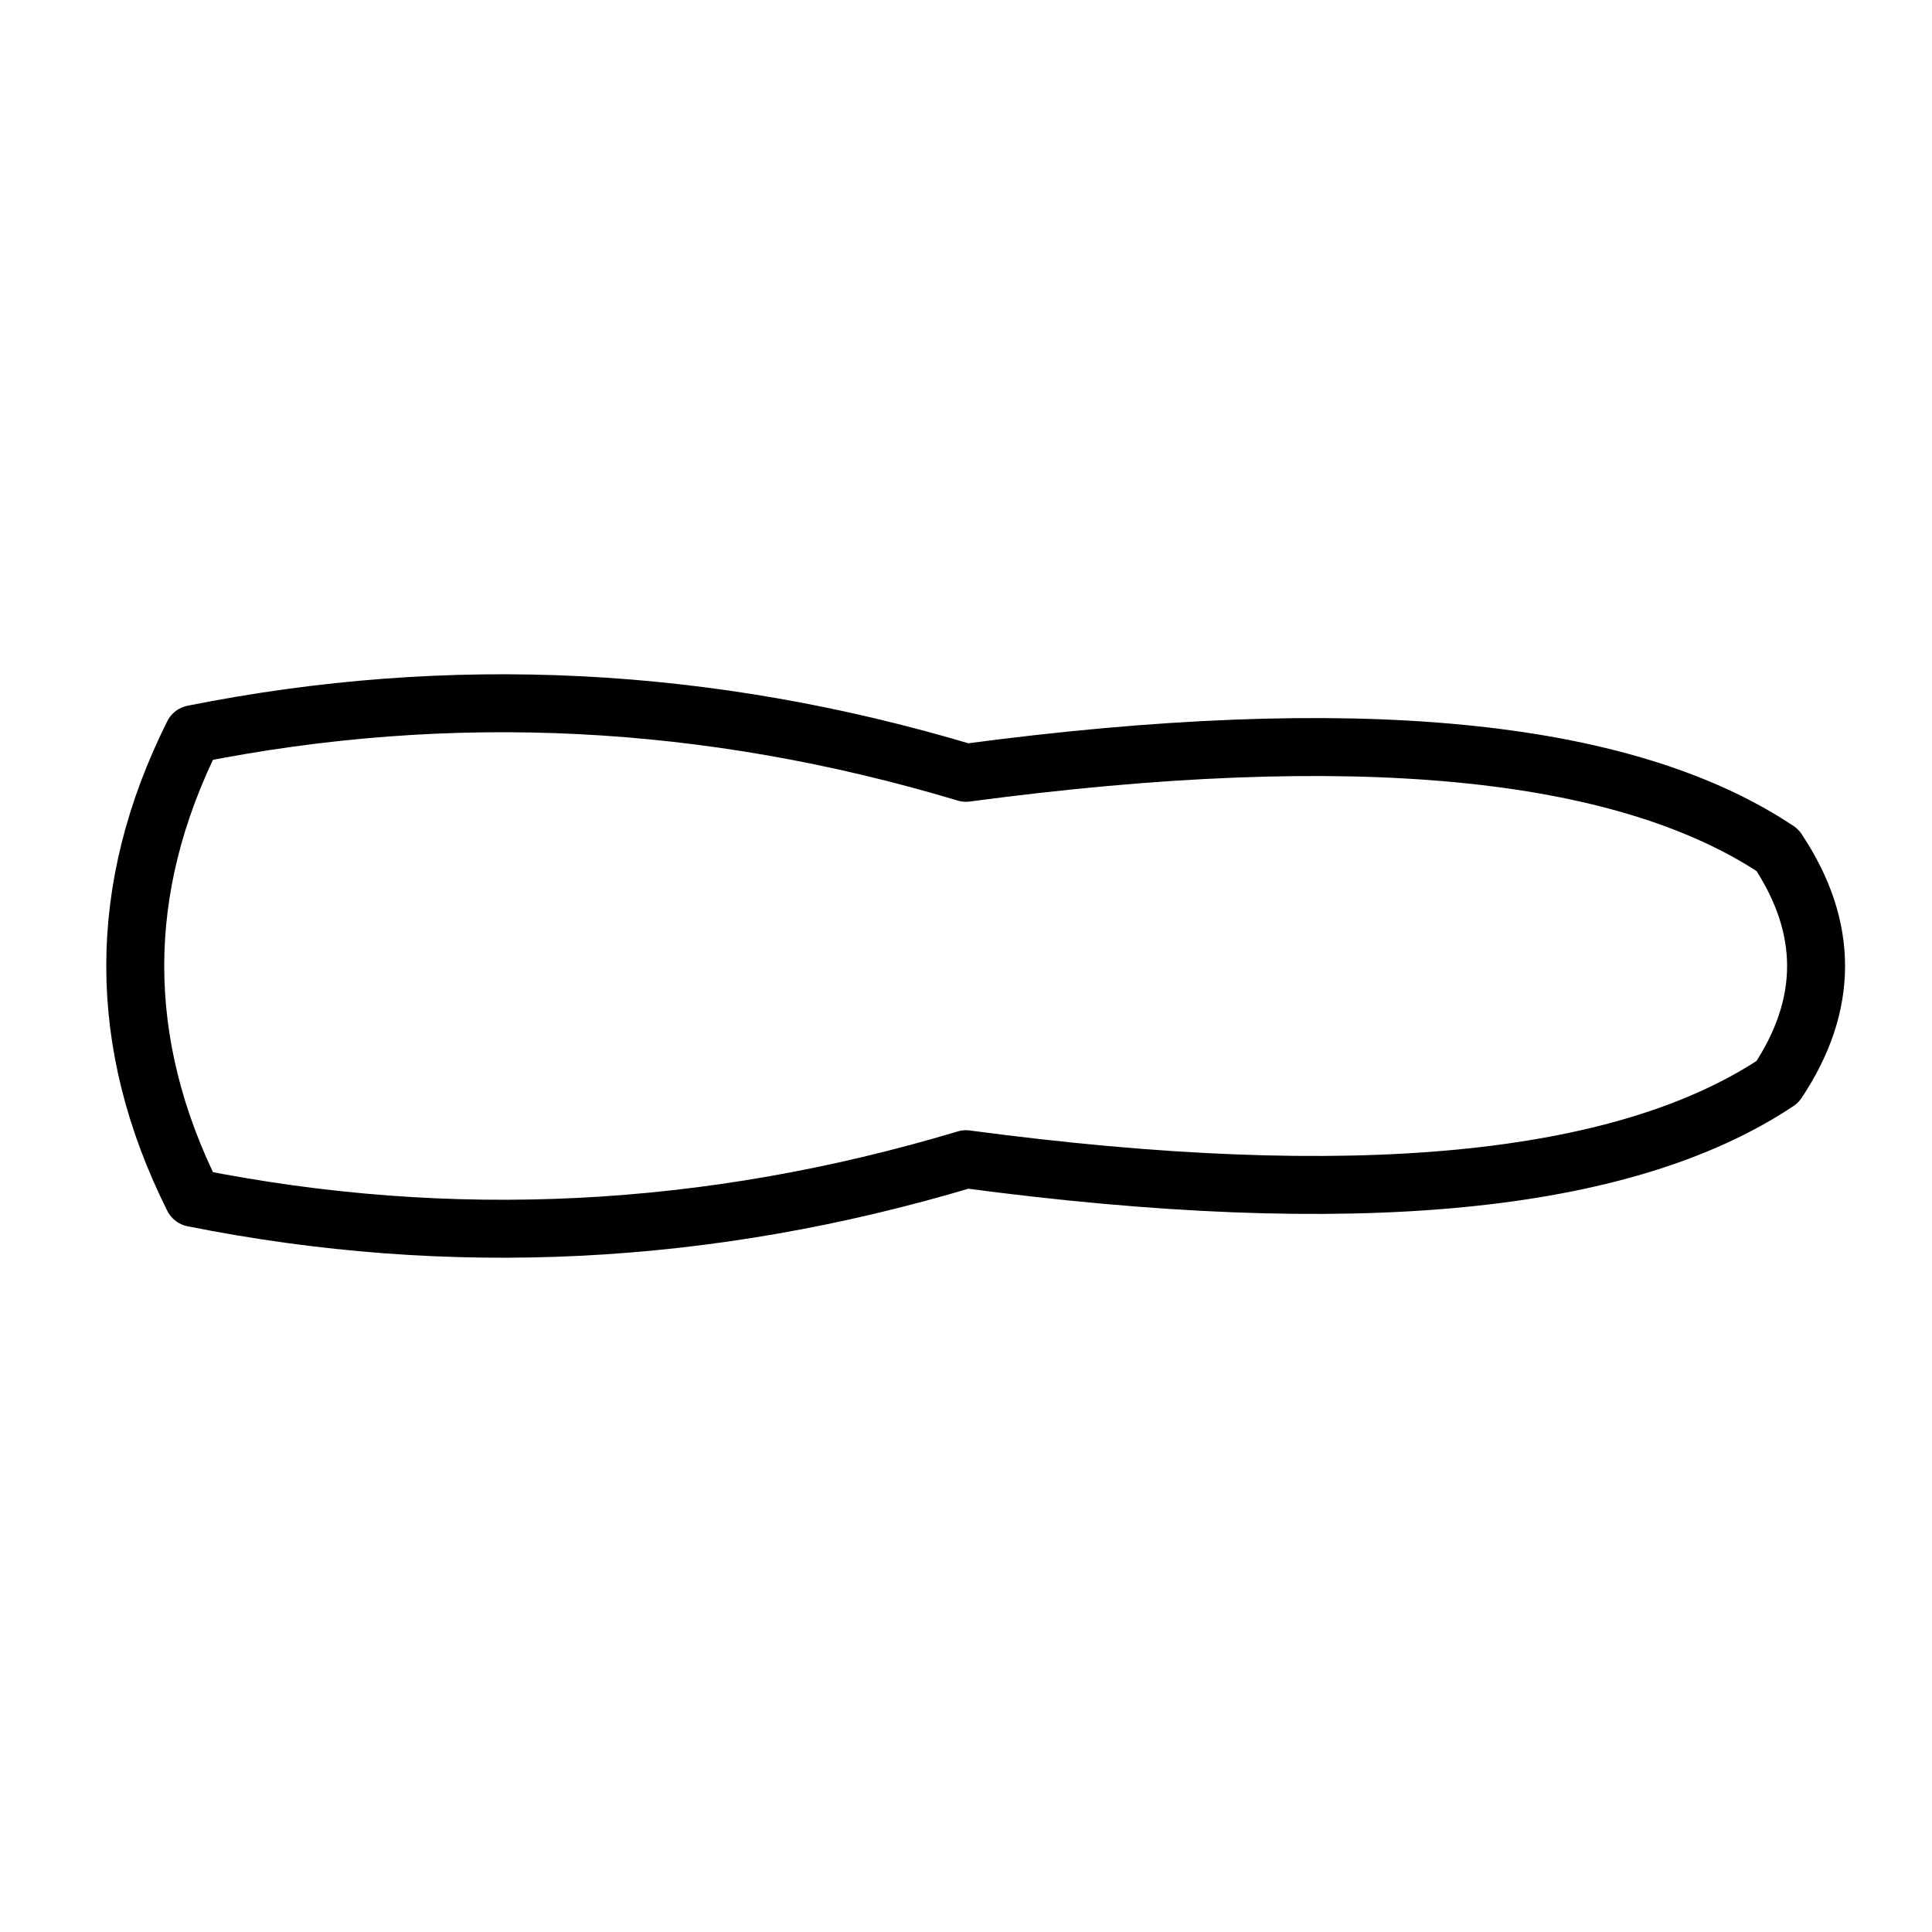
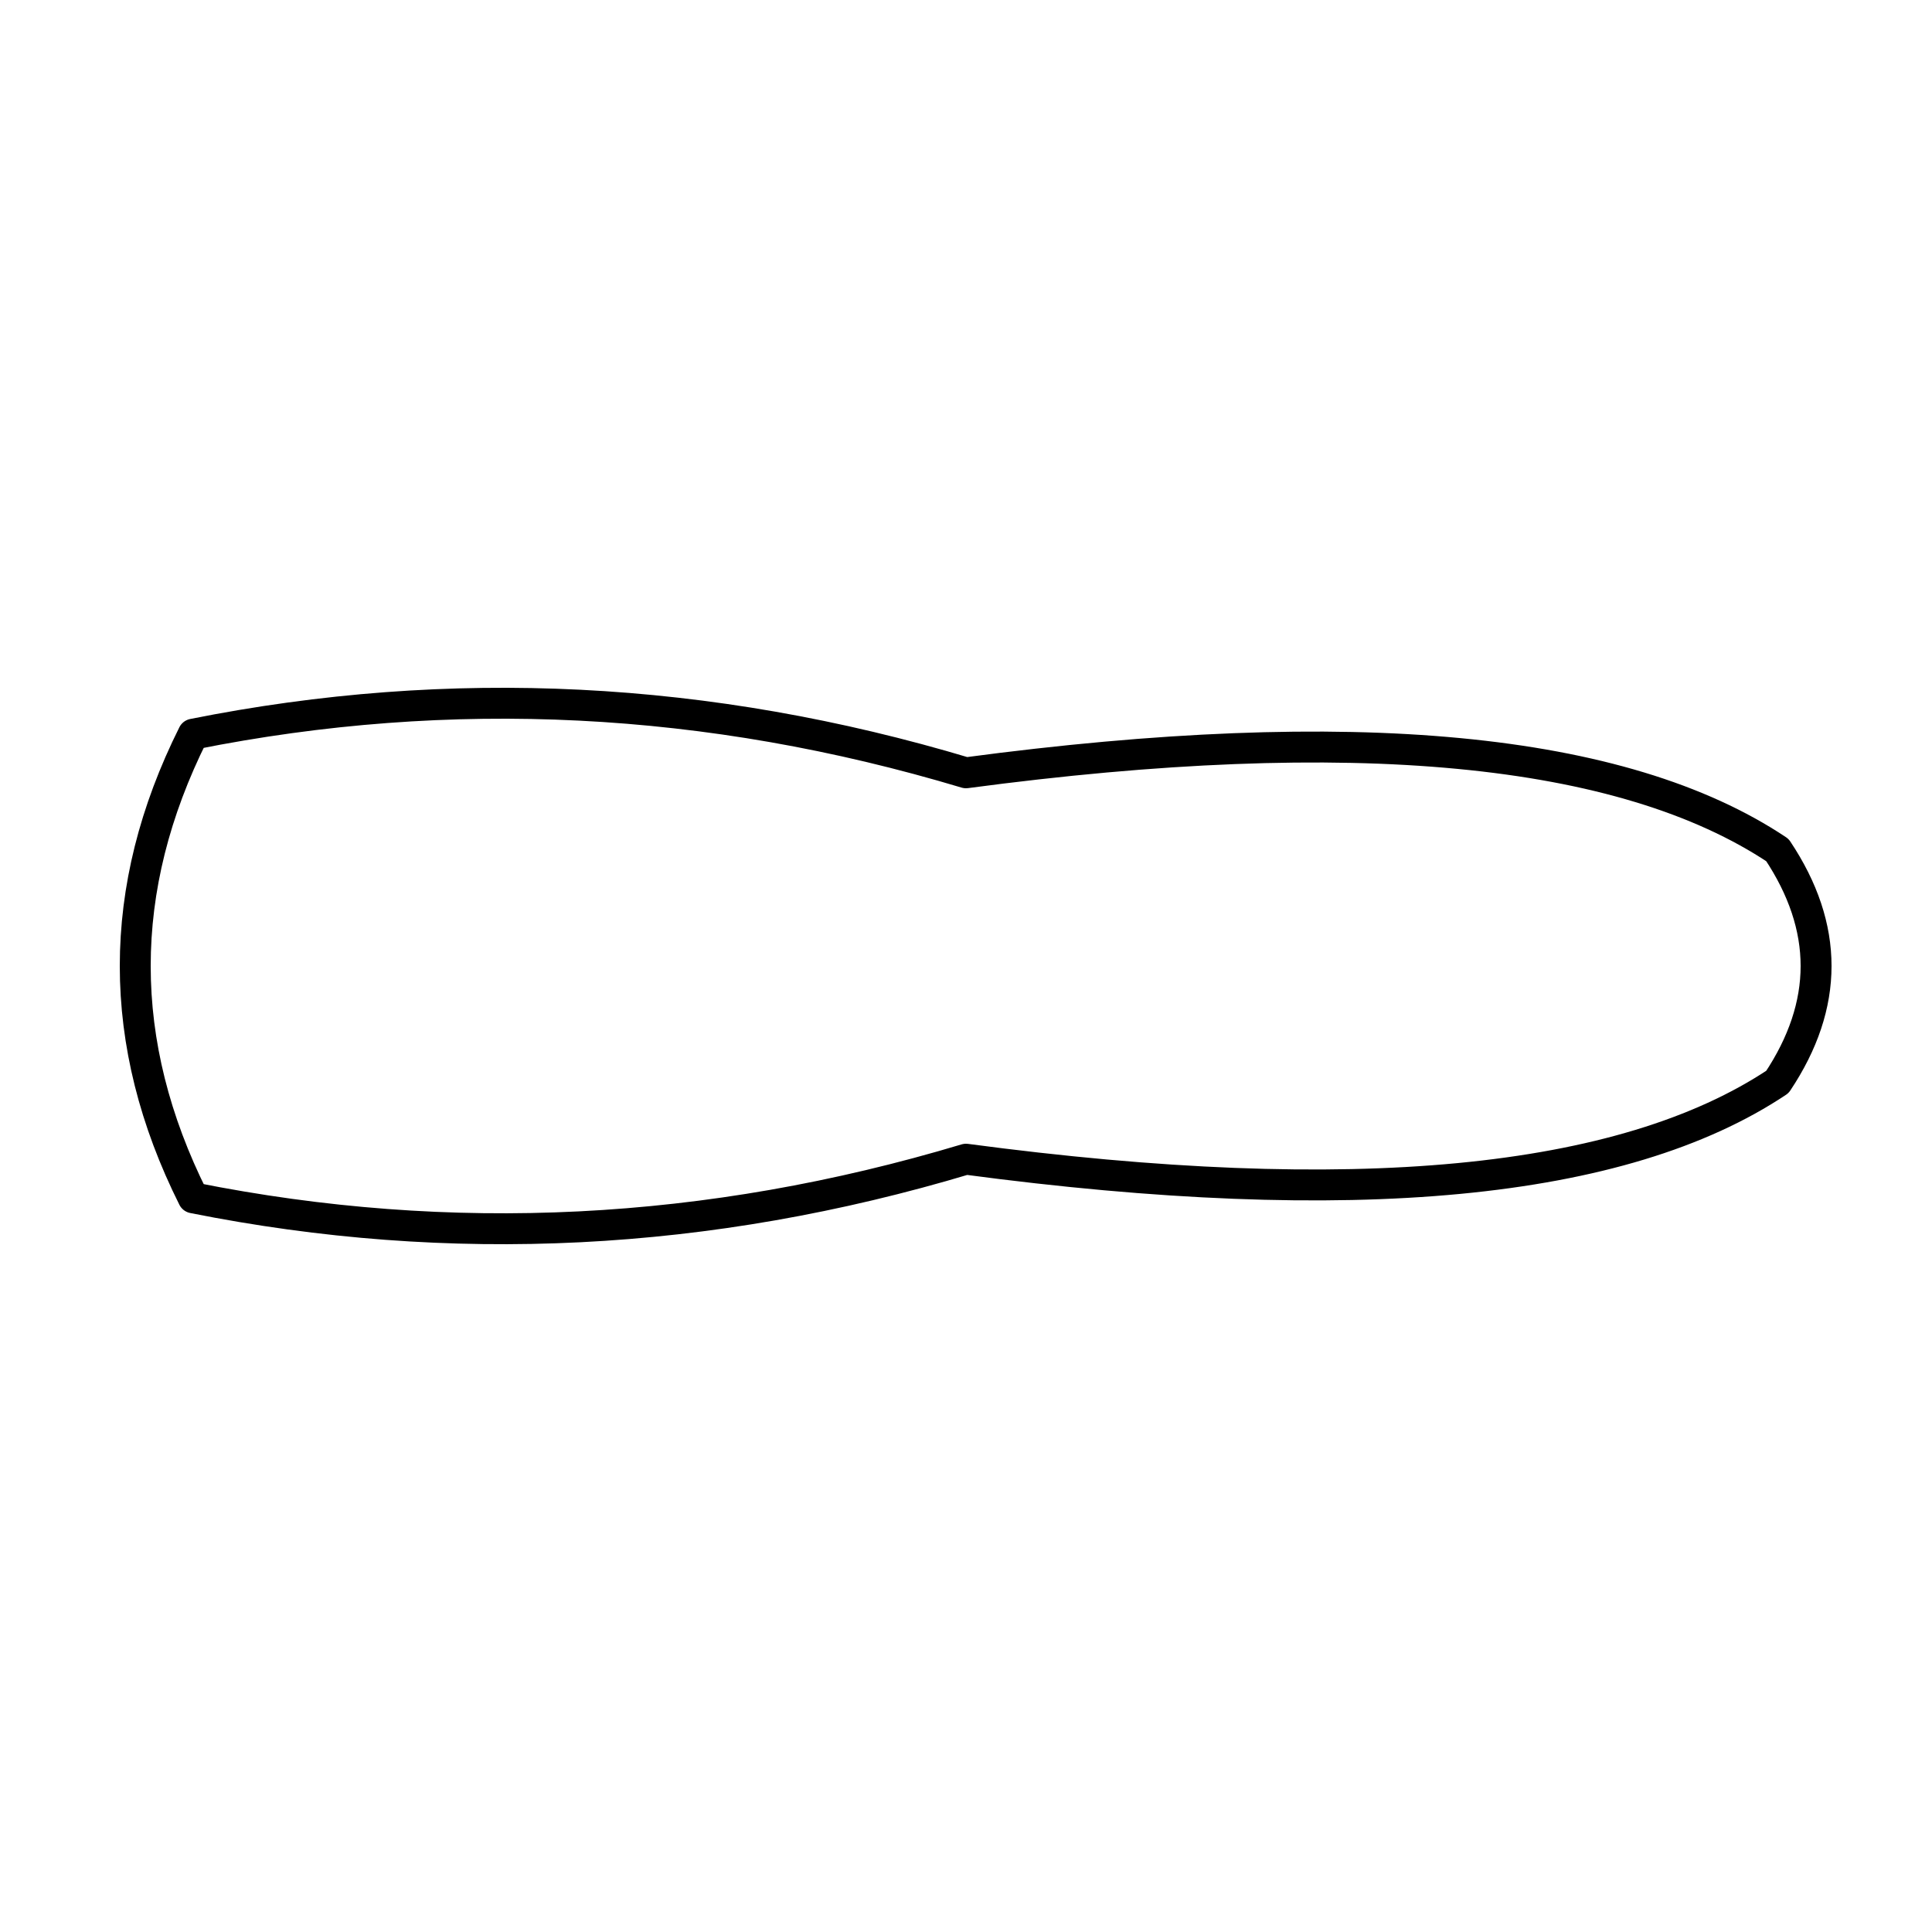
<svg xmlns="http://www.w3.org/2000/svg" viewBox="-50 -50 100 100" width="100" height="100">
-   <path d="M -40 -12 Q -46 0 -40 12 Q -20 16 0 10 Q 30 14 42 6 Q 46 0 42 -6 Q 30 -14 0 -10 Q -20 -16 -40 -12 Z" fill="none" stroke="currentColor" stroke-width="3" stroke-linejoin="round" stroke-linecap="round" />
+   <path d="M -40 -12 Q -46 0 -40 12 Q -20 16 0 10 Q 30 14 42 6 Q 46 0 42 -6 Q 30 -14 0 -10 Q -20 -16 -40 -12 Z" fill="none" stroke="currentColor" stroke-width="1.6" stroke-linejoin="round" stroke-linecap="round" />
</svg>
